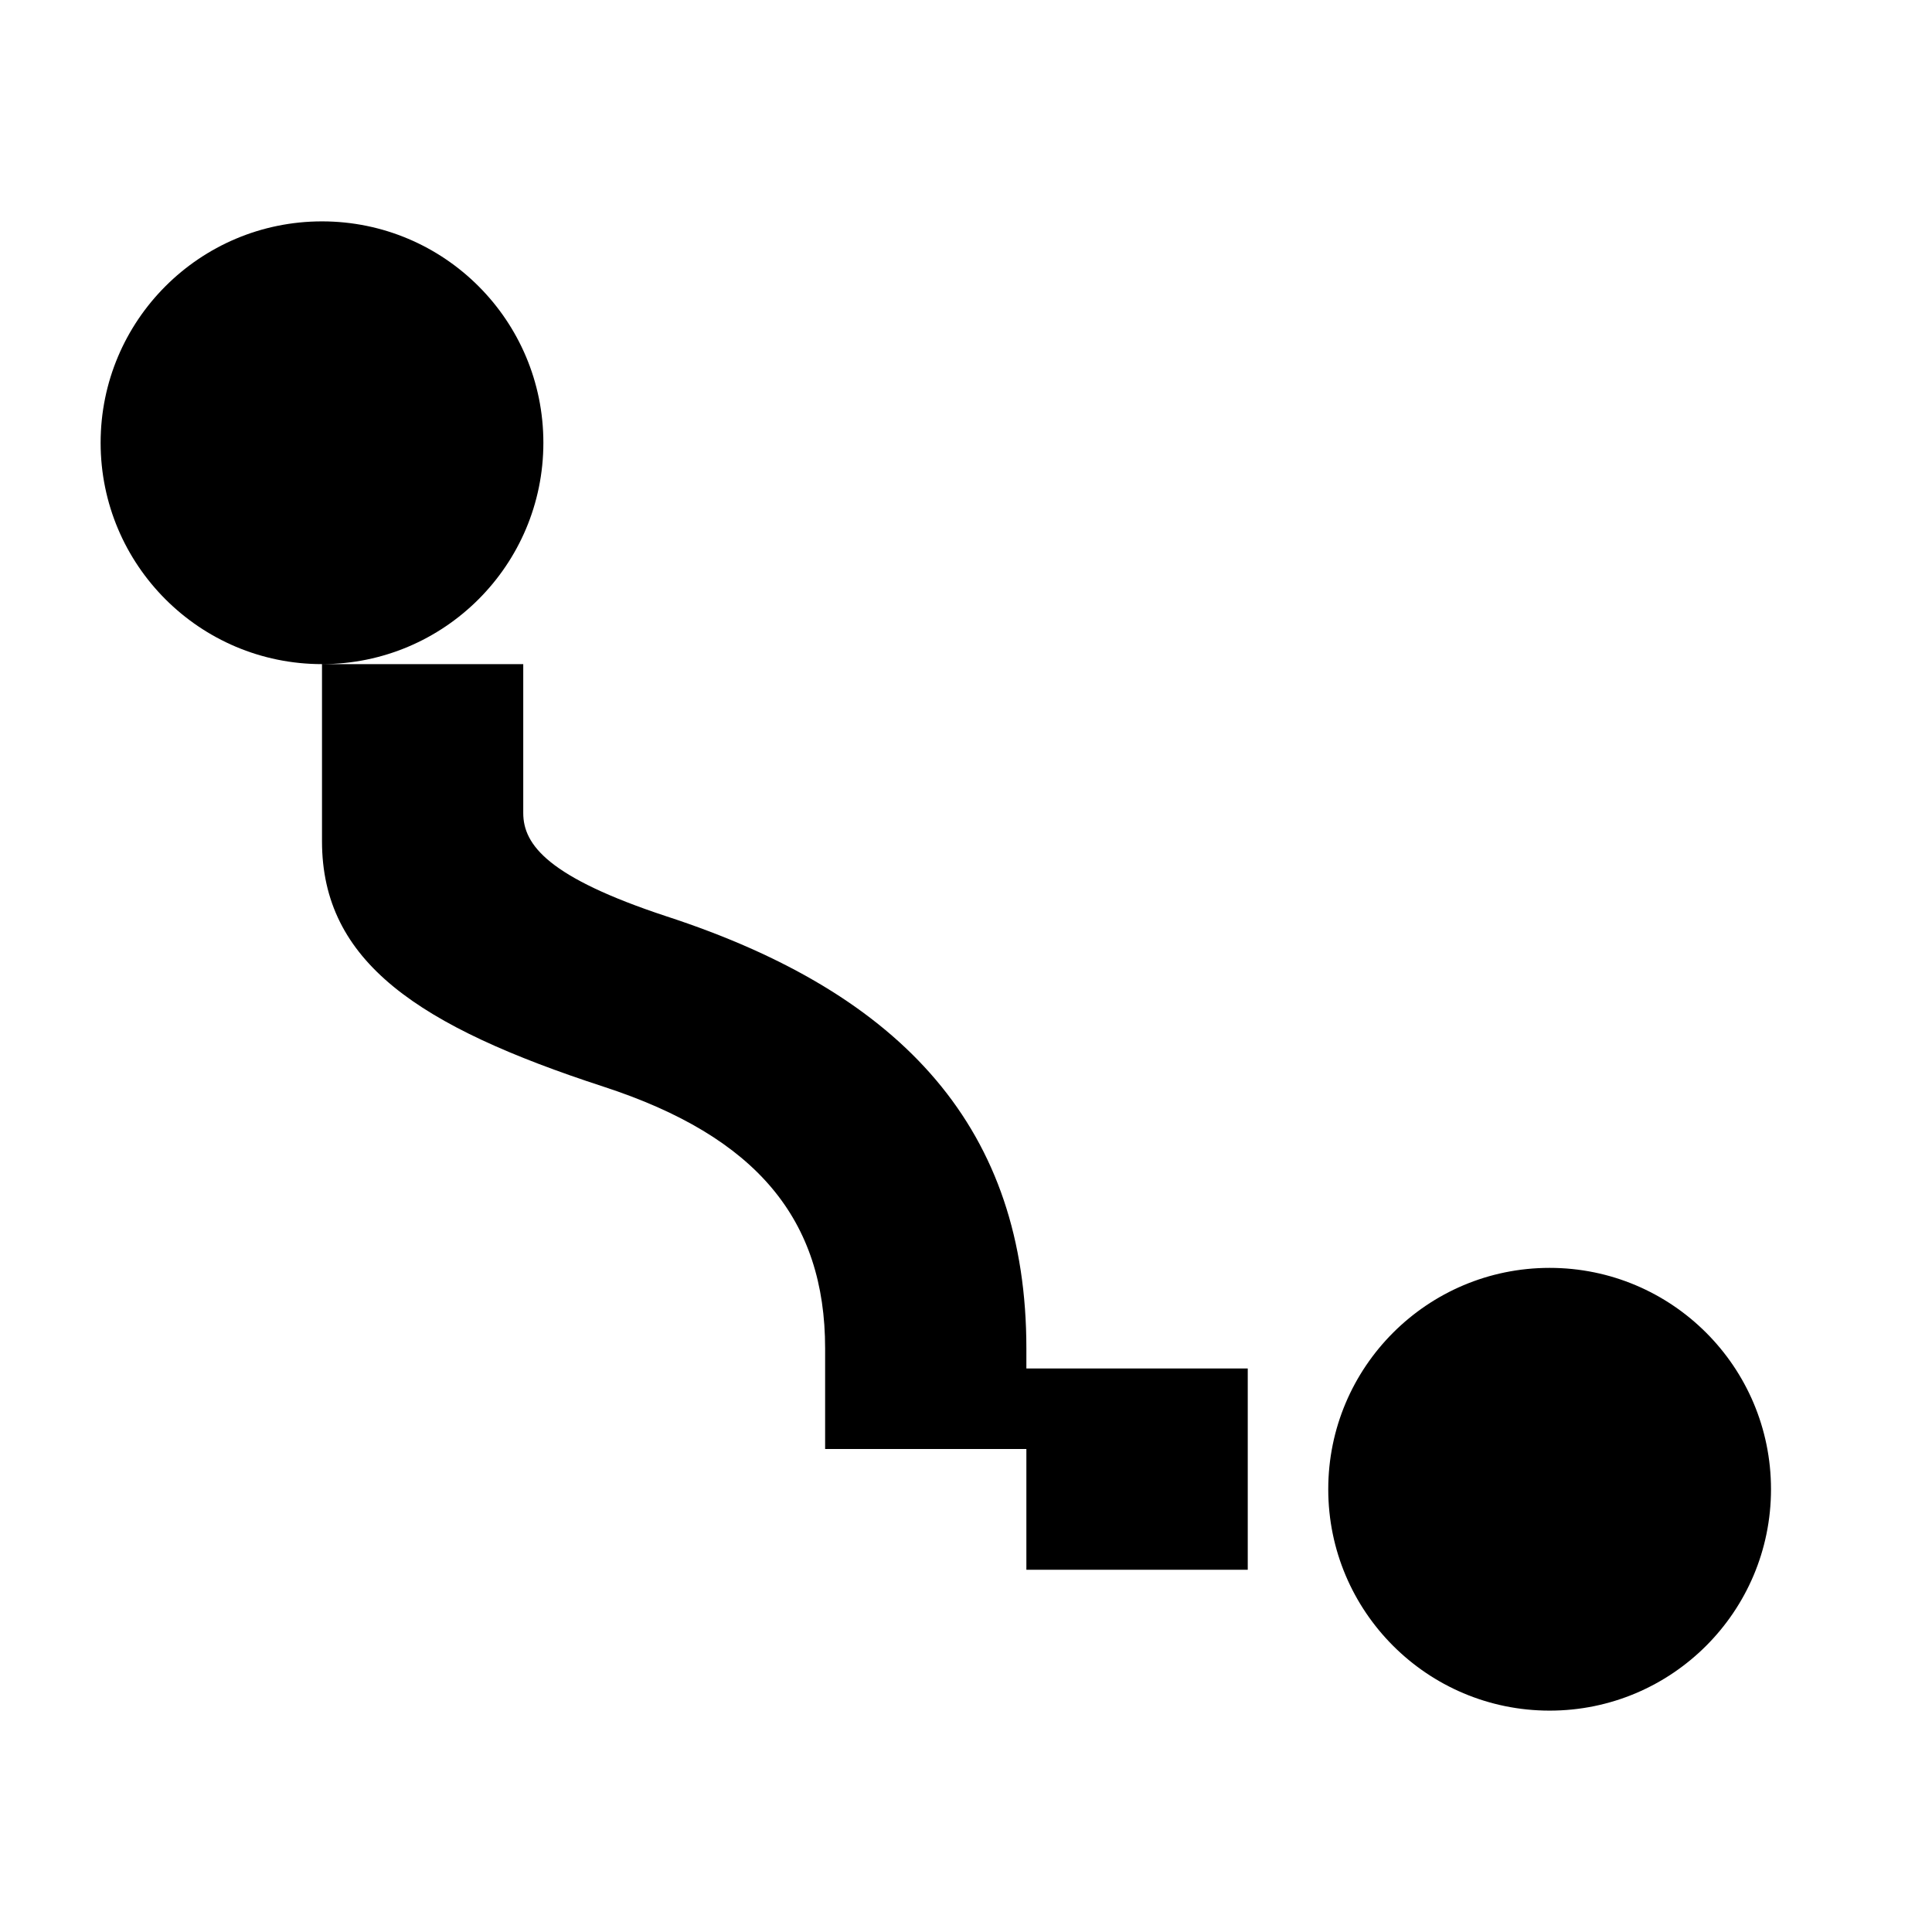
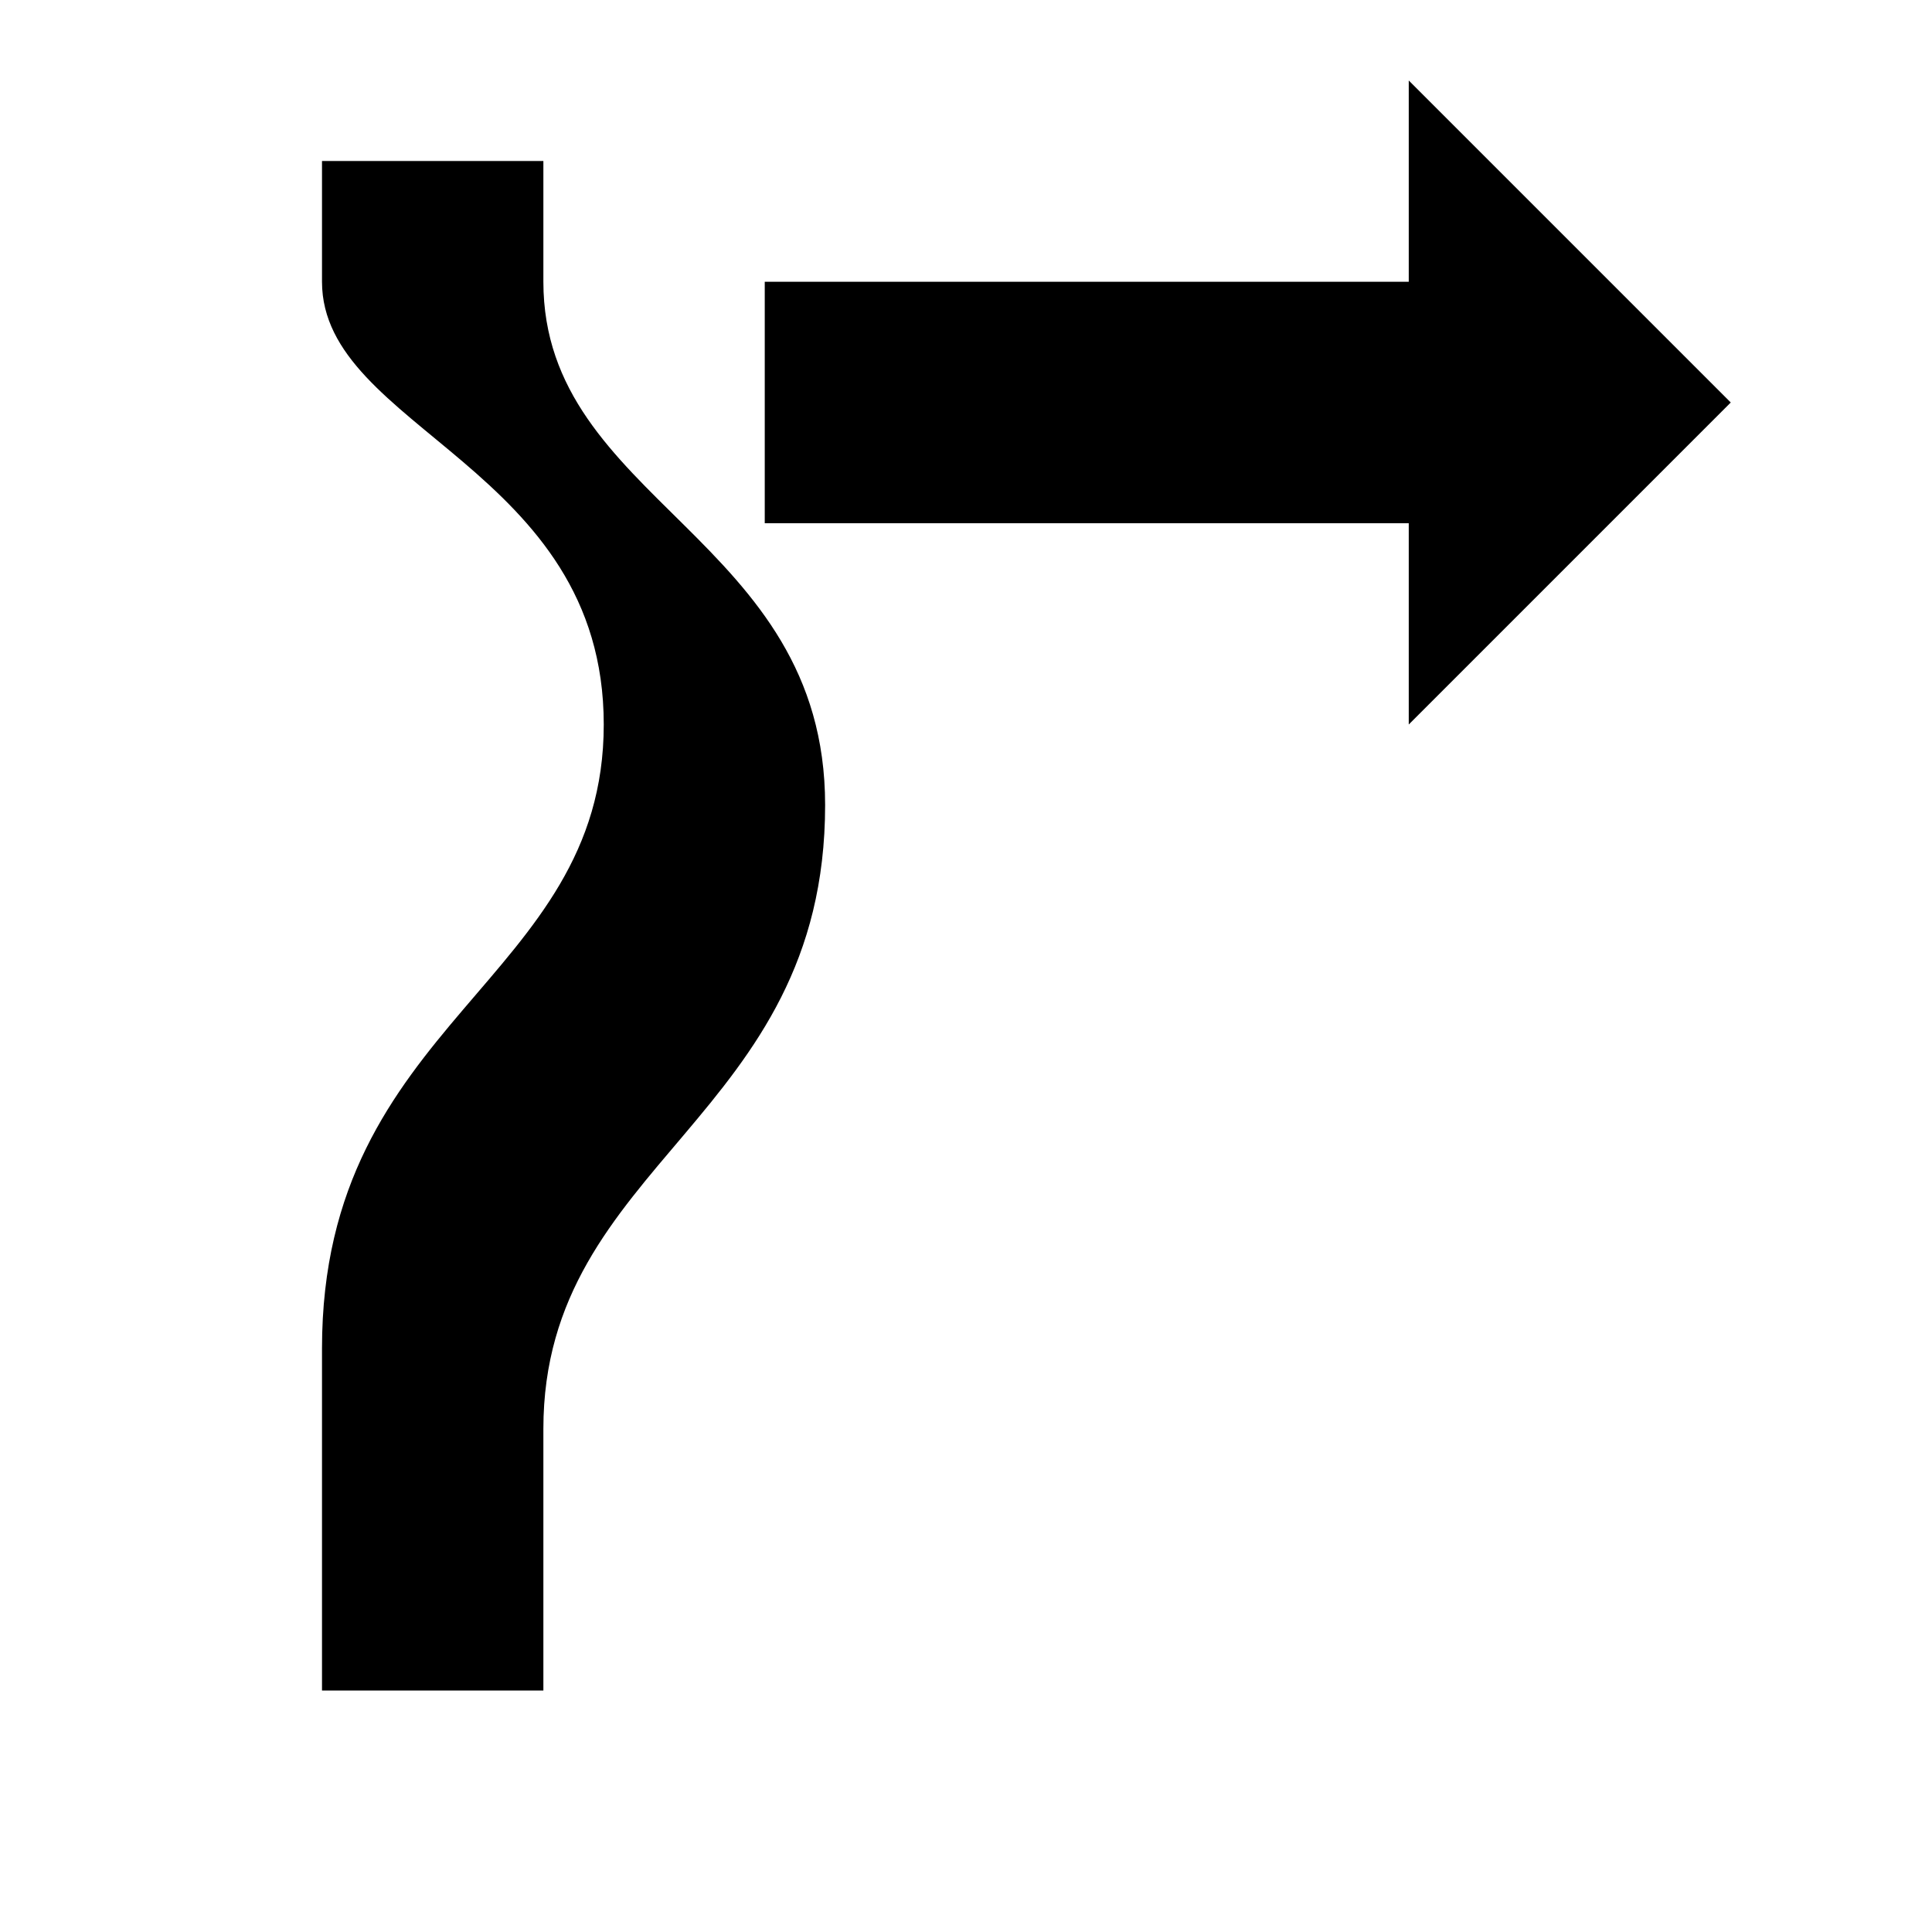
<svg xmlns="http://www.w3.org/2000/svg" width="24" height="24" viewBox="0 0 24 24" fill="currentColor" stroke="none" stroke-width="2.24" stroke-linecap="round" stroke-linejoin="round" fill-rule="evenodd" clip-rule="evenodd" aria-hidden="true">
-   <path d="M4 2.75a2.75 2.75 0 1 0 0 5.5 2.75 2.75 0 0 0 0-5.5zM19.25 15.75a2.75 2.75 0 1 0 0 5.5 2.75 2.75 0 0 0 0-5.5zM4 8.25v2.2c0 1.5 1.2 2.3 3.5 3.05 1.9.62 2.75 1.65 2.75 3.25V18h2.5v-1.25c0-2.7-1.5-4.4-4.48-5.37C6.82 10.9 6.5 10.5 6.5 10.1V8.25zM15.5 17h-2.75v2.5h2.75z" />
+   <path d="M4 21v-4.25c0-4.08 3.5-4.55 3.5-7.75S4 5.33 4 3.5V2h2.75v1.5c0 2.73 3.5 3.17 3.5 6.5 0 3.9-3.5 4.43-3.5 7.75V21zM9.5 3.5h8V1l4 4-4 4V6.5h-8z" />
</svg>
